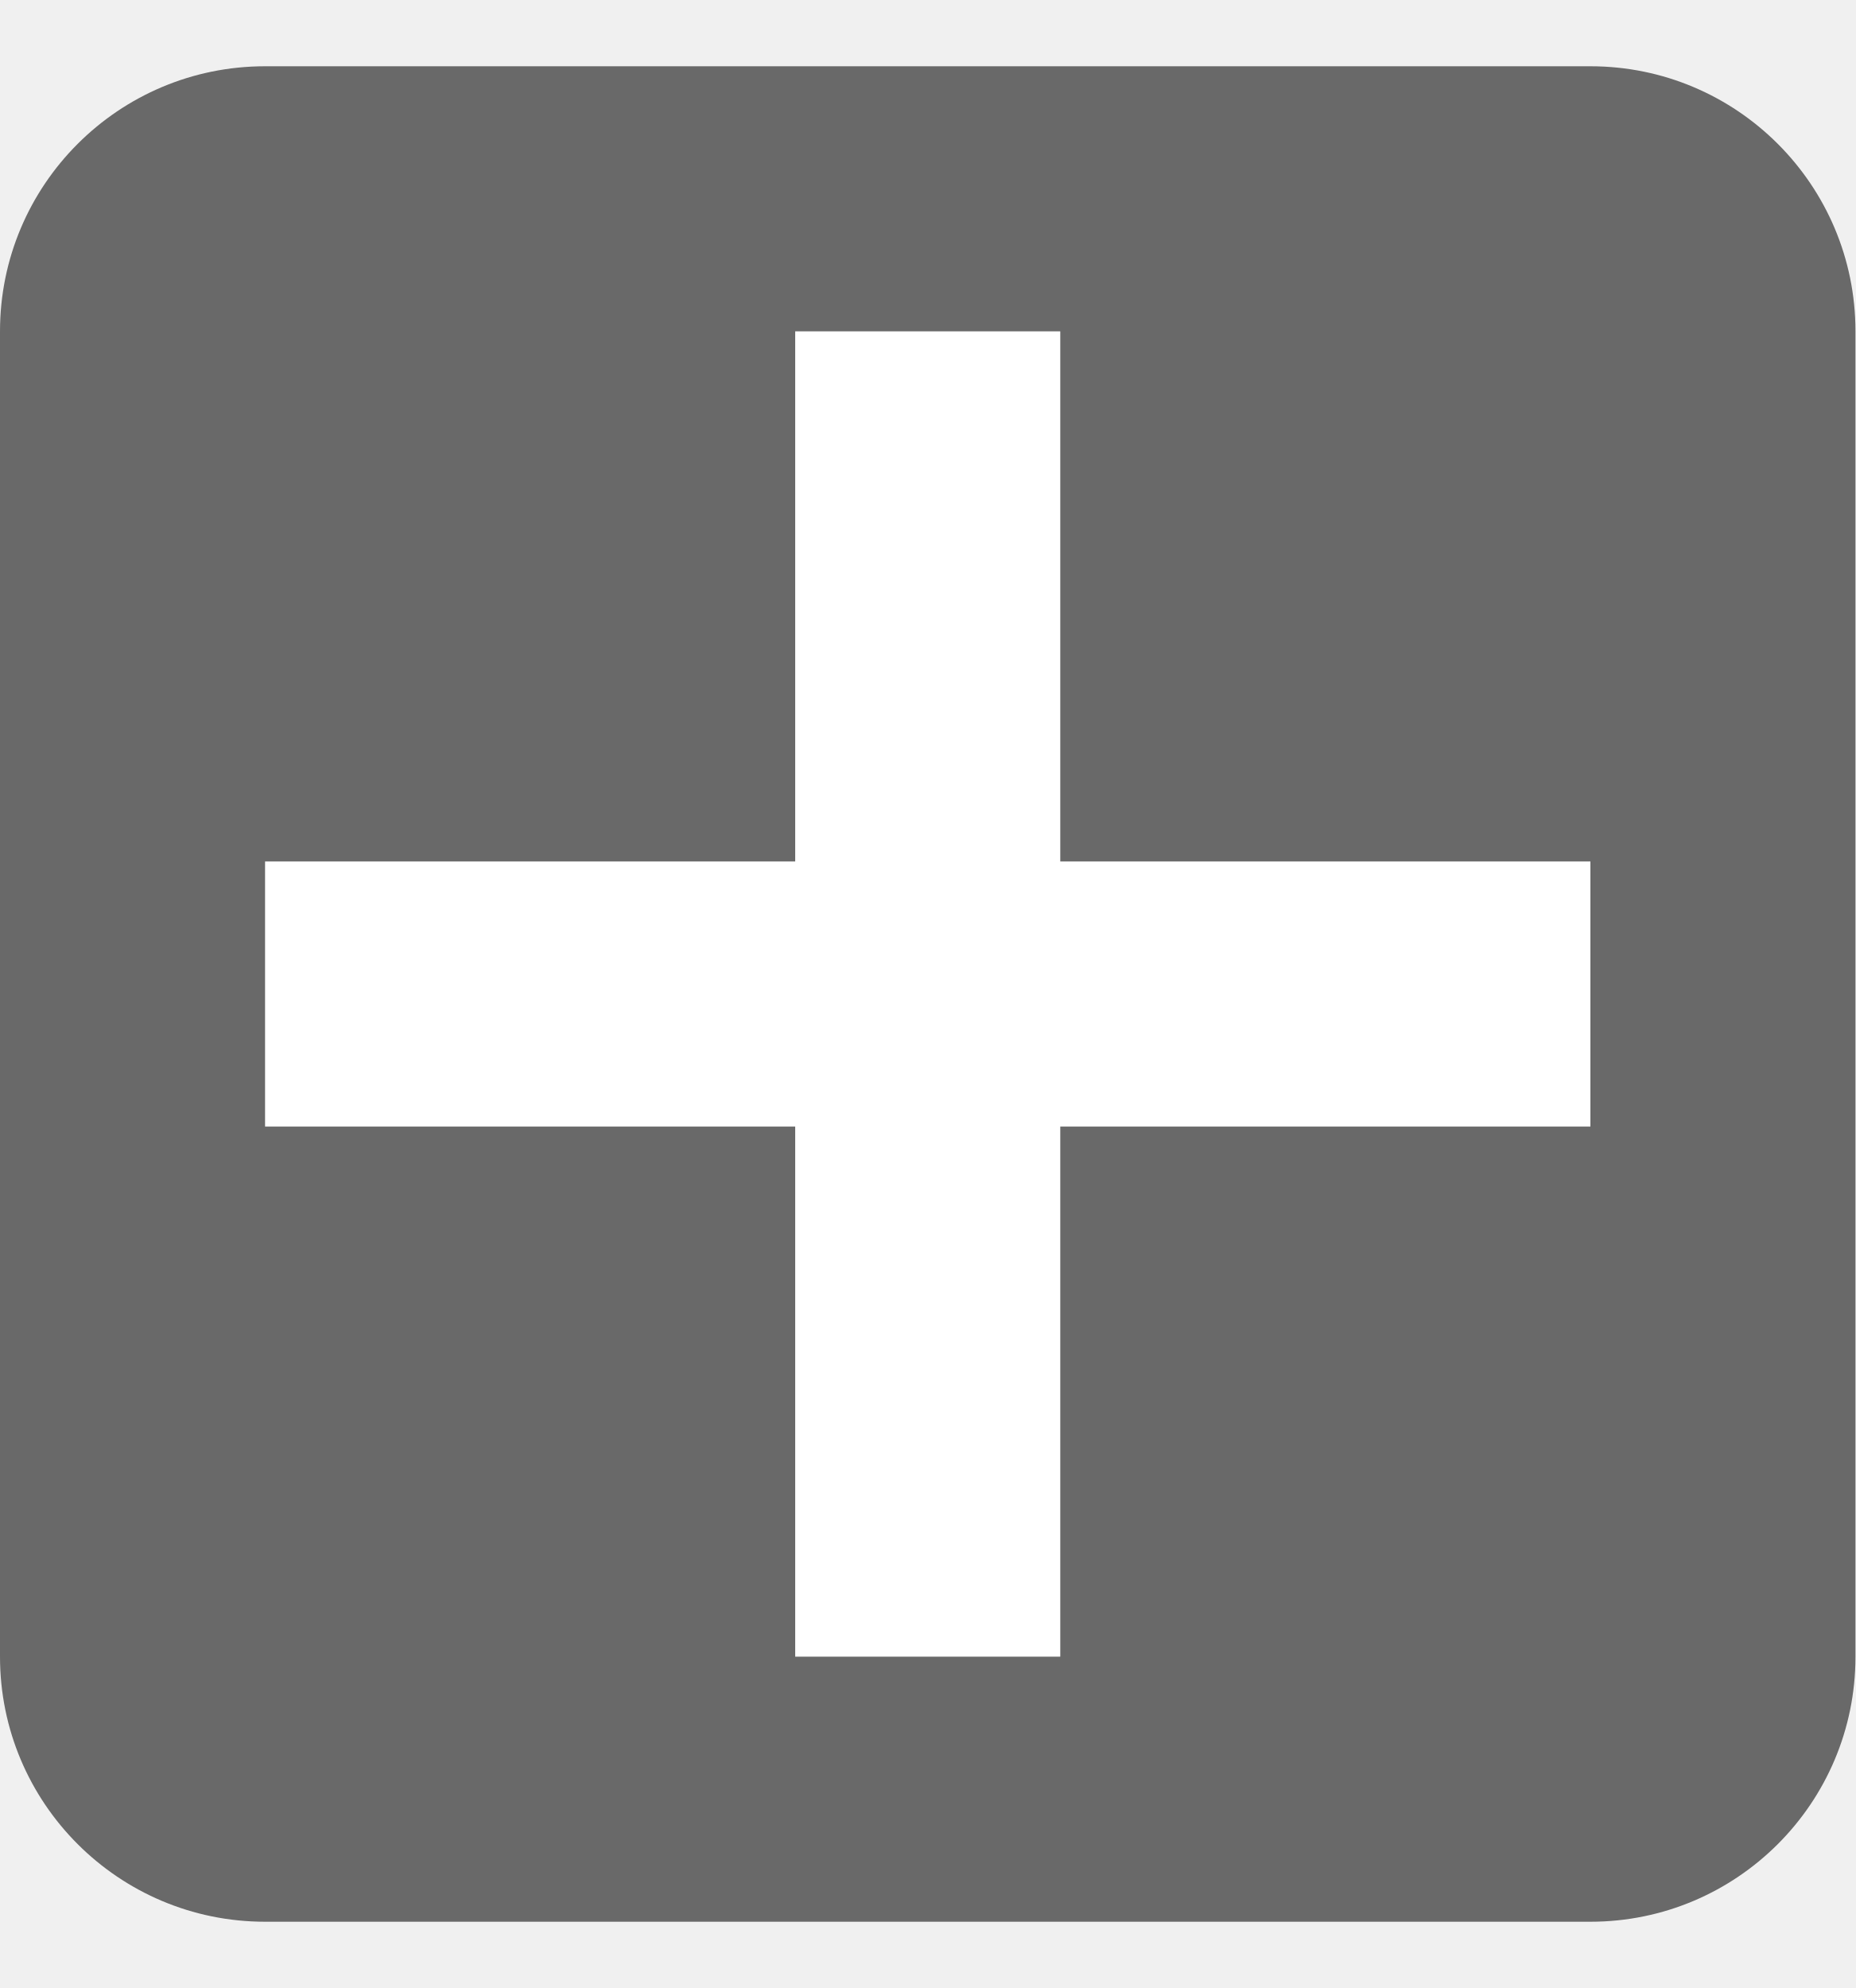
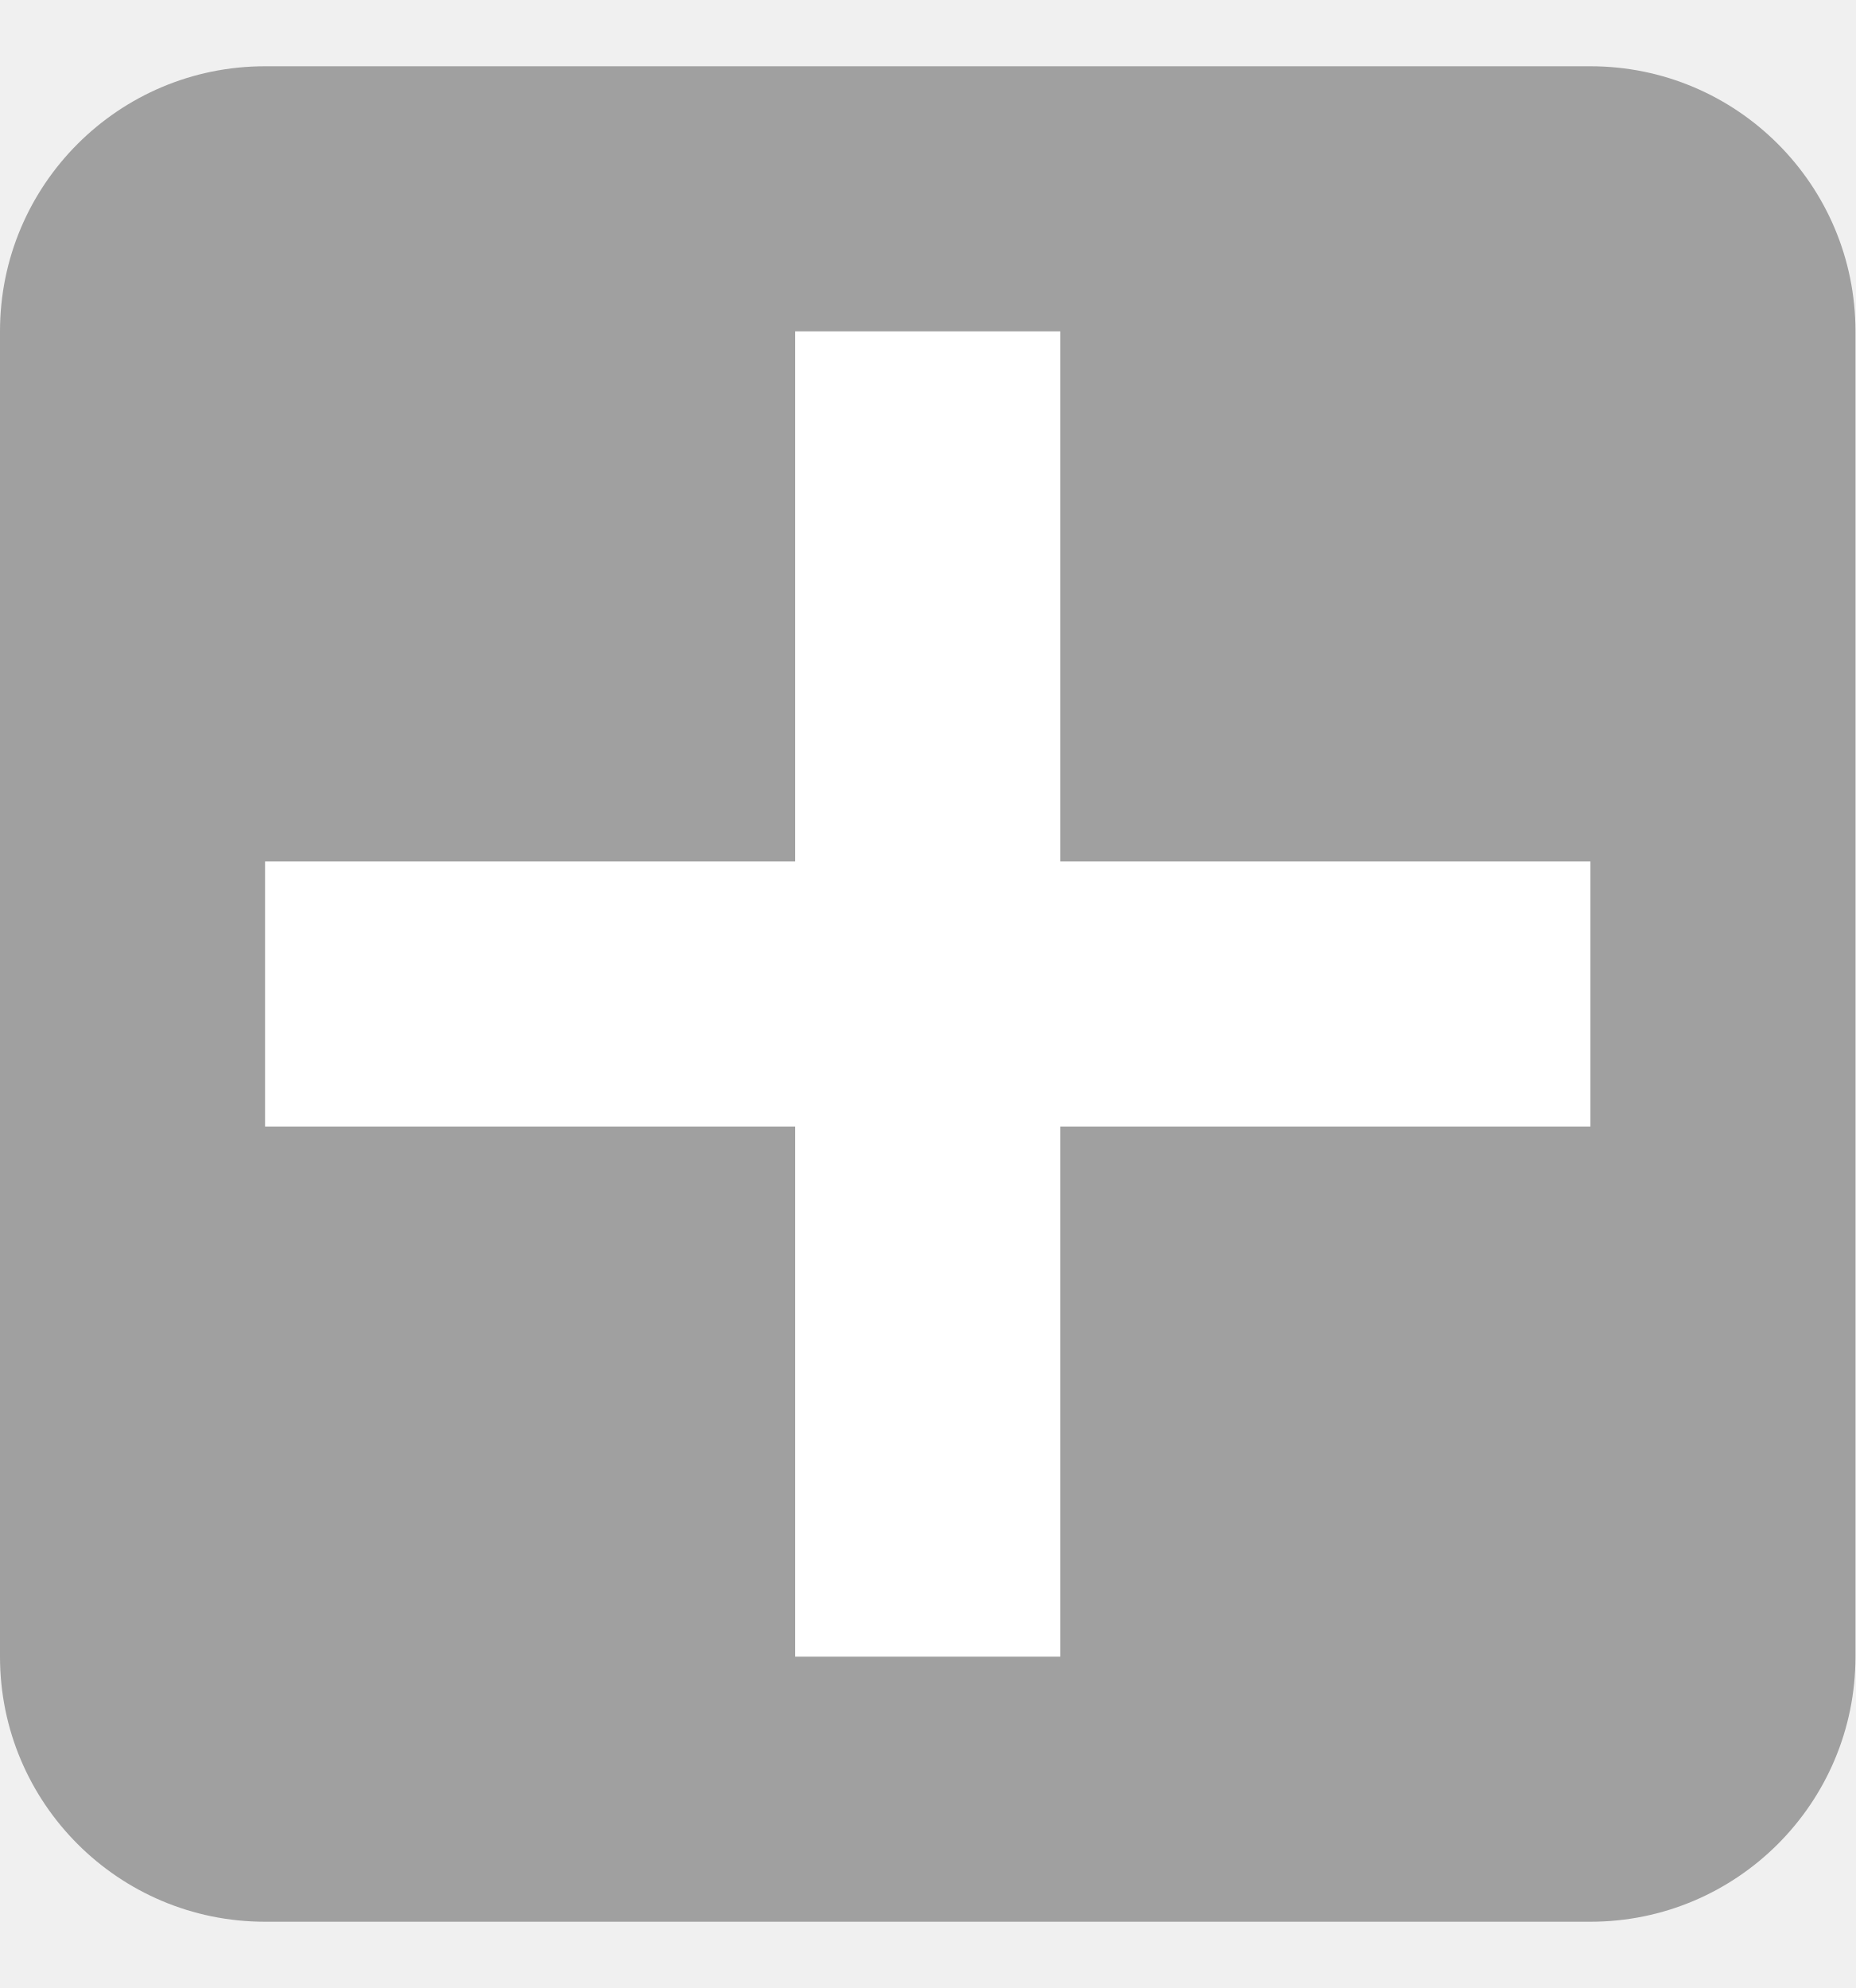
<svg xmlns="http://www.w3.org/2000/svg" width="14" height="15" viewBox="0 0 14 15" fill="none">
-   <rect y="0.5" width="14" height="14" rx="2" fill="#696969" />
+   <rect y="0.5" width="14" height="14" rx="2" fill="#A0A0A0" />
  <path d="M7 2.5V12.5" stroke="white" stroke-width="2" />
  <path d="M2 7.5L12 7.5" stroke="white" stroke-width="2" />
</svg>
